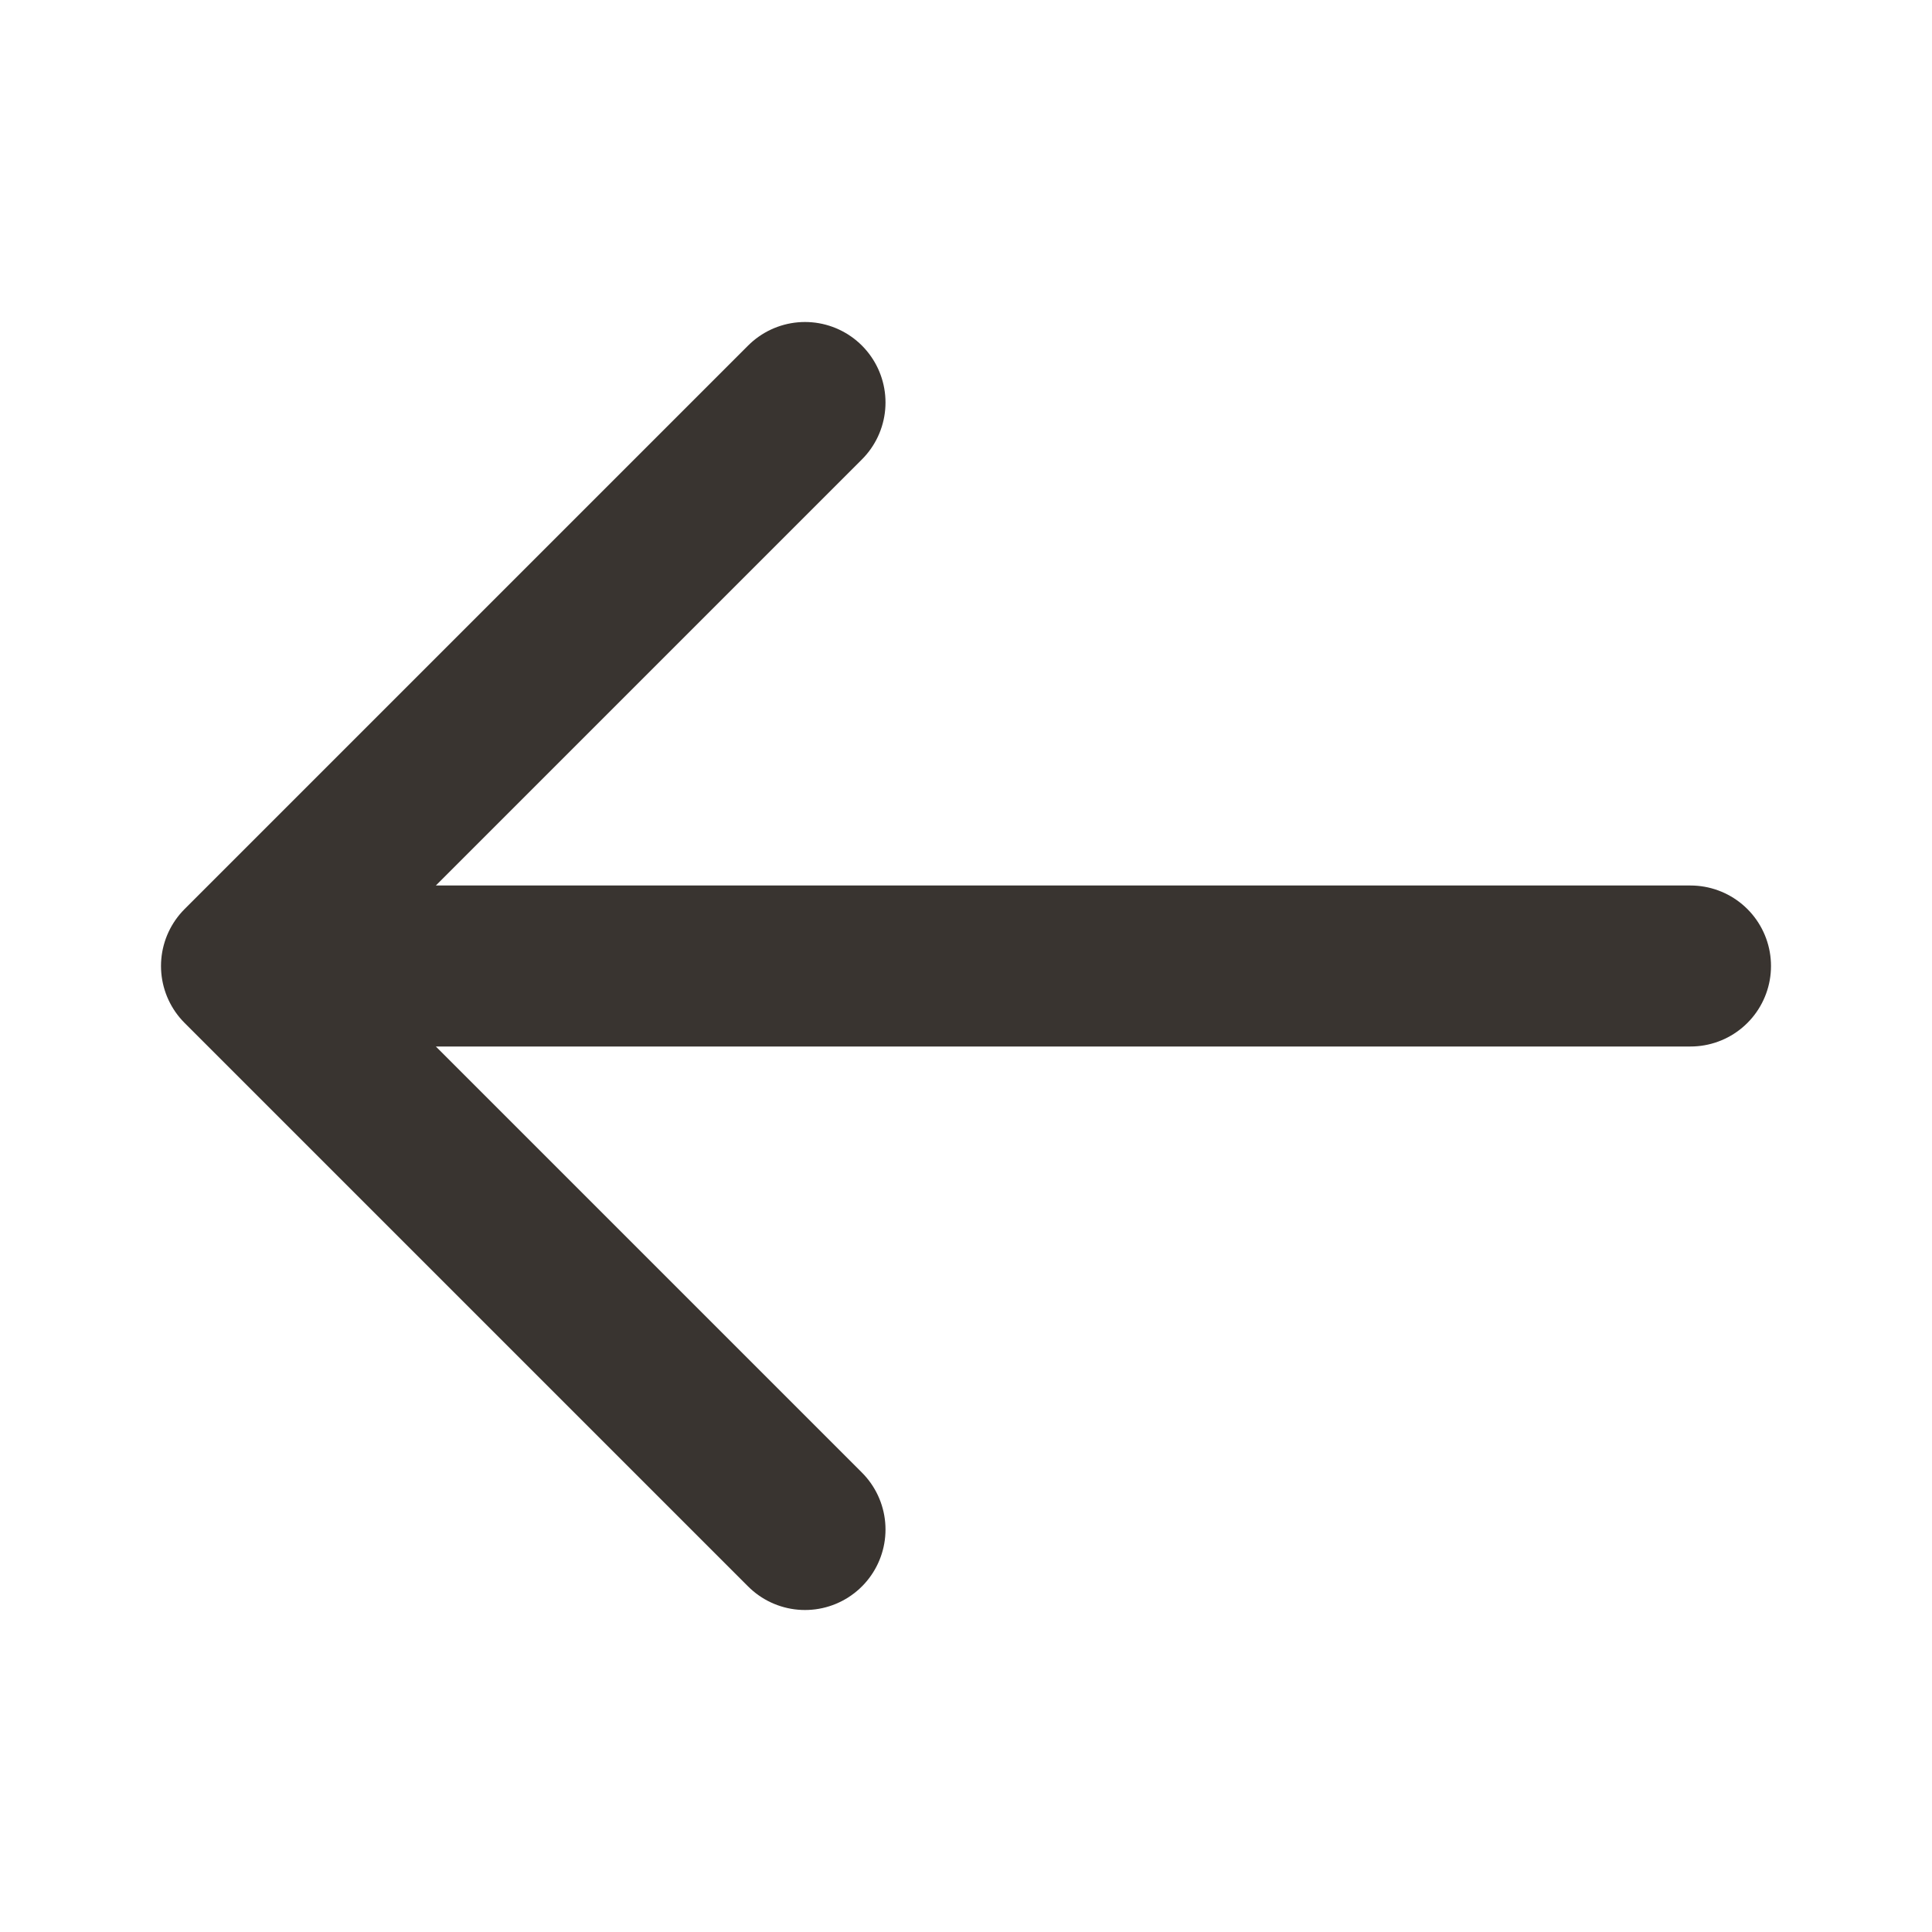
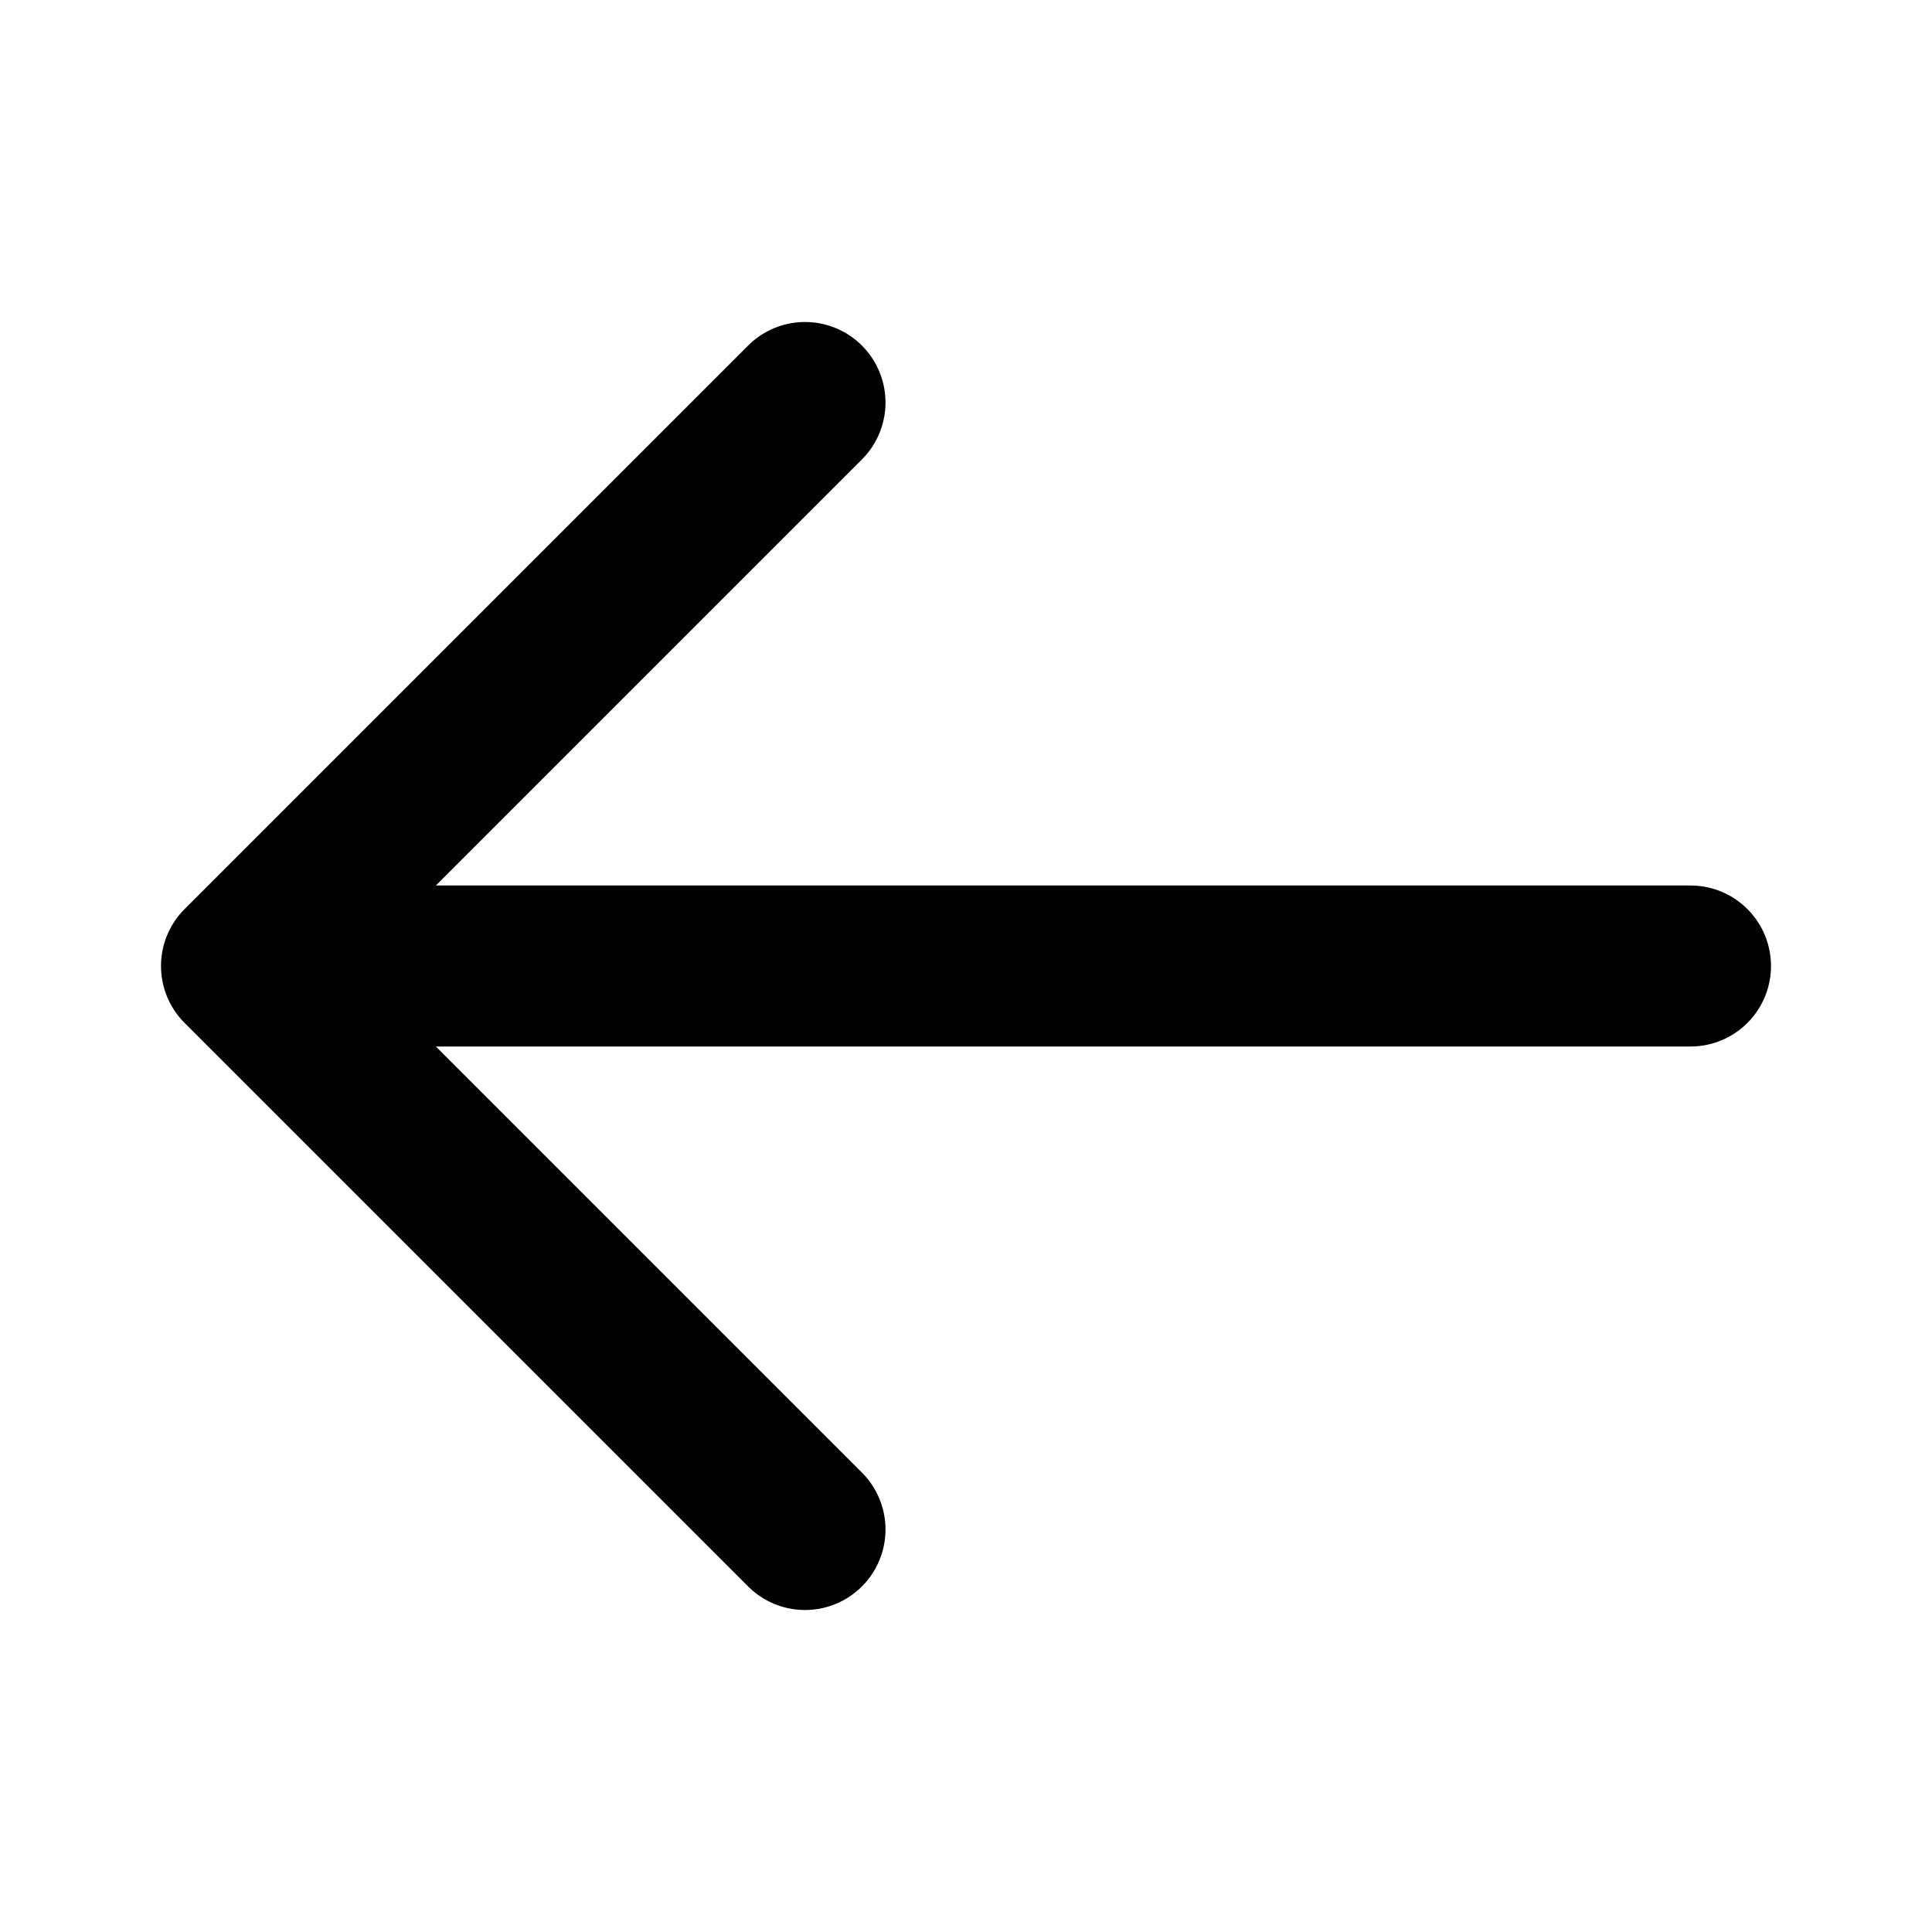
<svg xmlns="http://www.w3.org/2000/svg" width="24" height="24" viewBox="0 0 24 24" fill="none">
-   <path d="M10 19L3 12M3 12L10 5M3 12H21" stroke="#393430" stroke-width="2" stroke-linecap="round" stroke-linejoin="round" />
+   <path d="M10 19L3 12M3 12L10 5M3 12H21" stroke="currentColor" stroke-width="2" stroke-linecap="round" stroke-linejoin="round" />
</svg>
